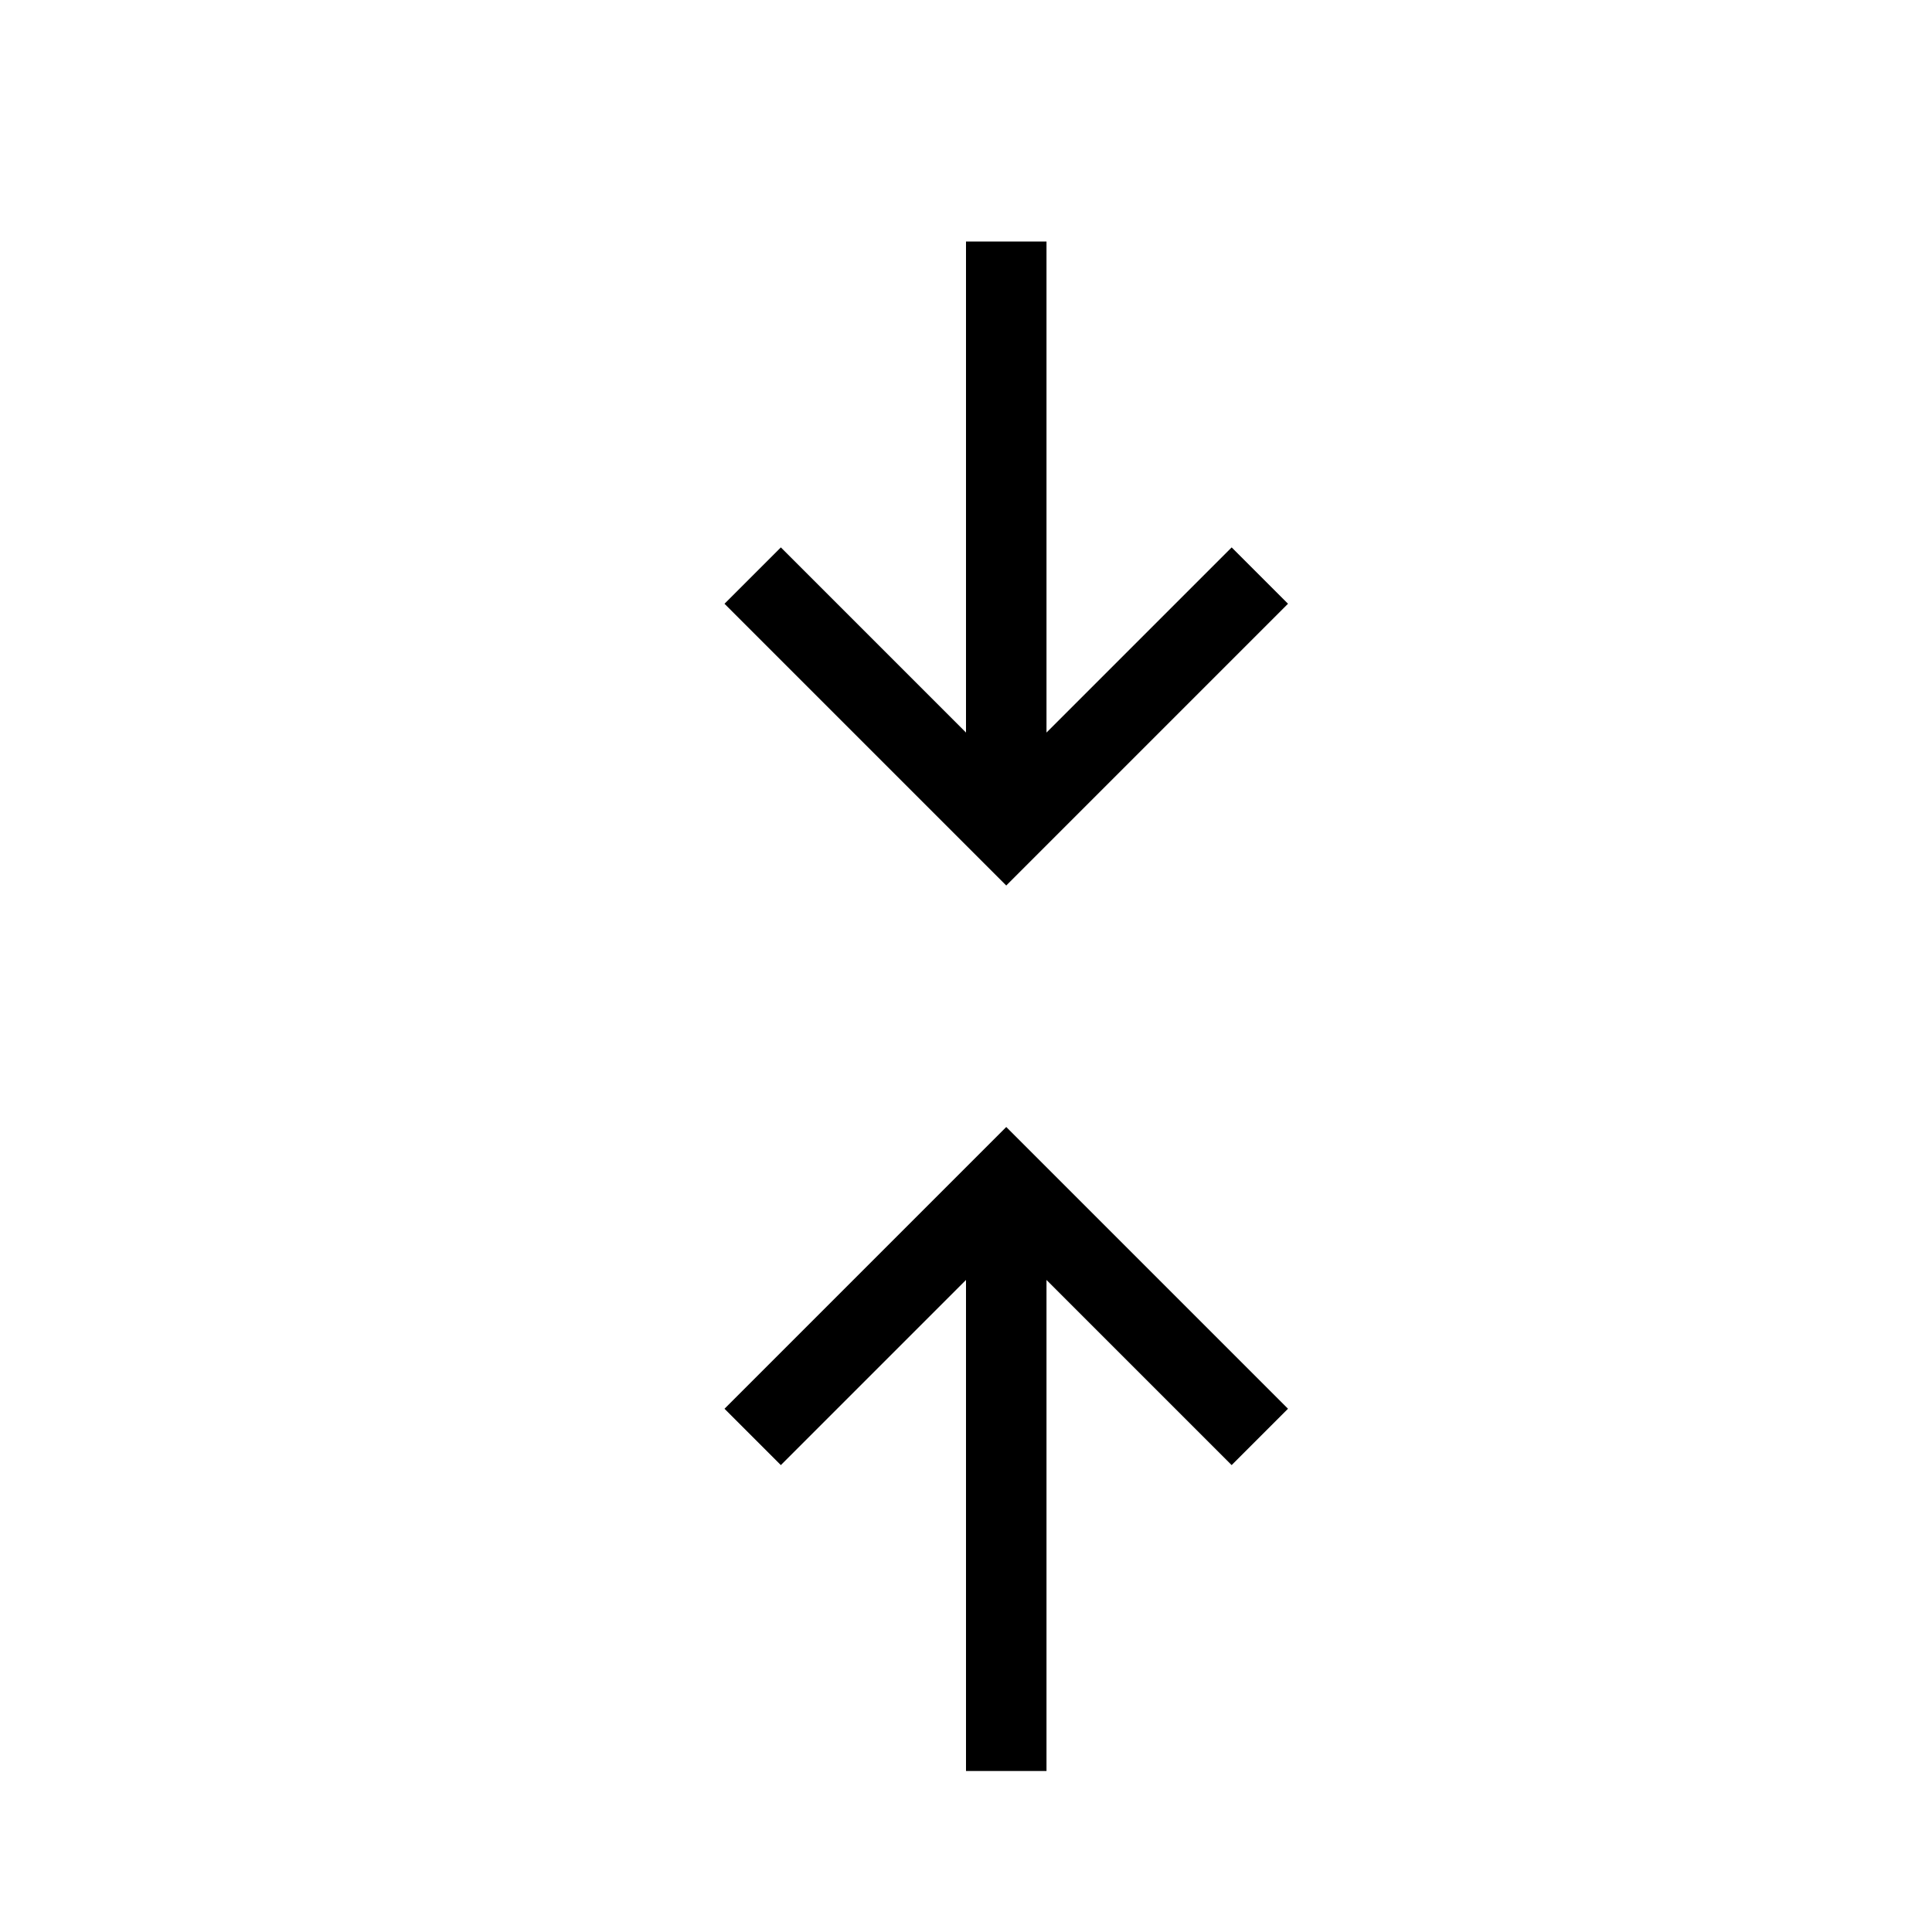
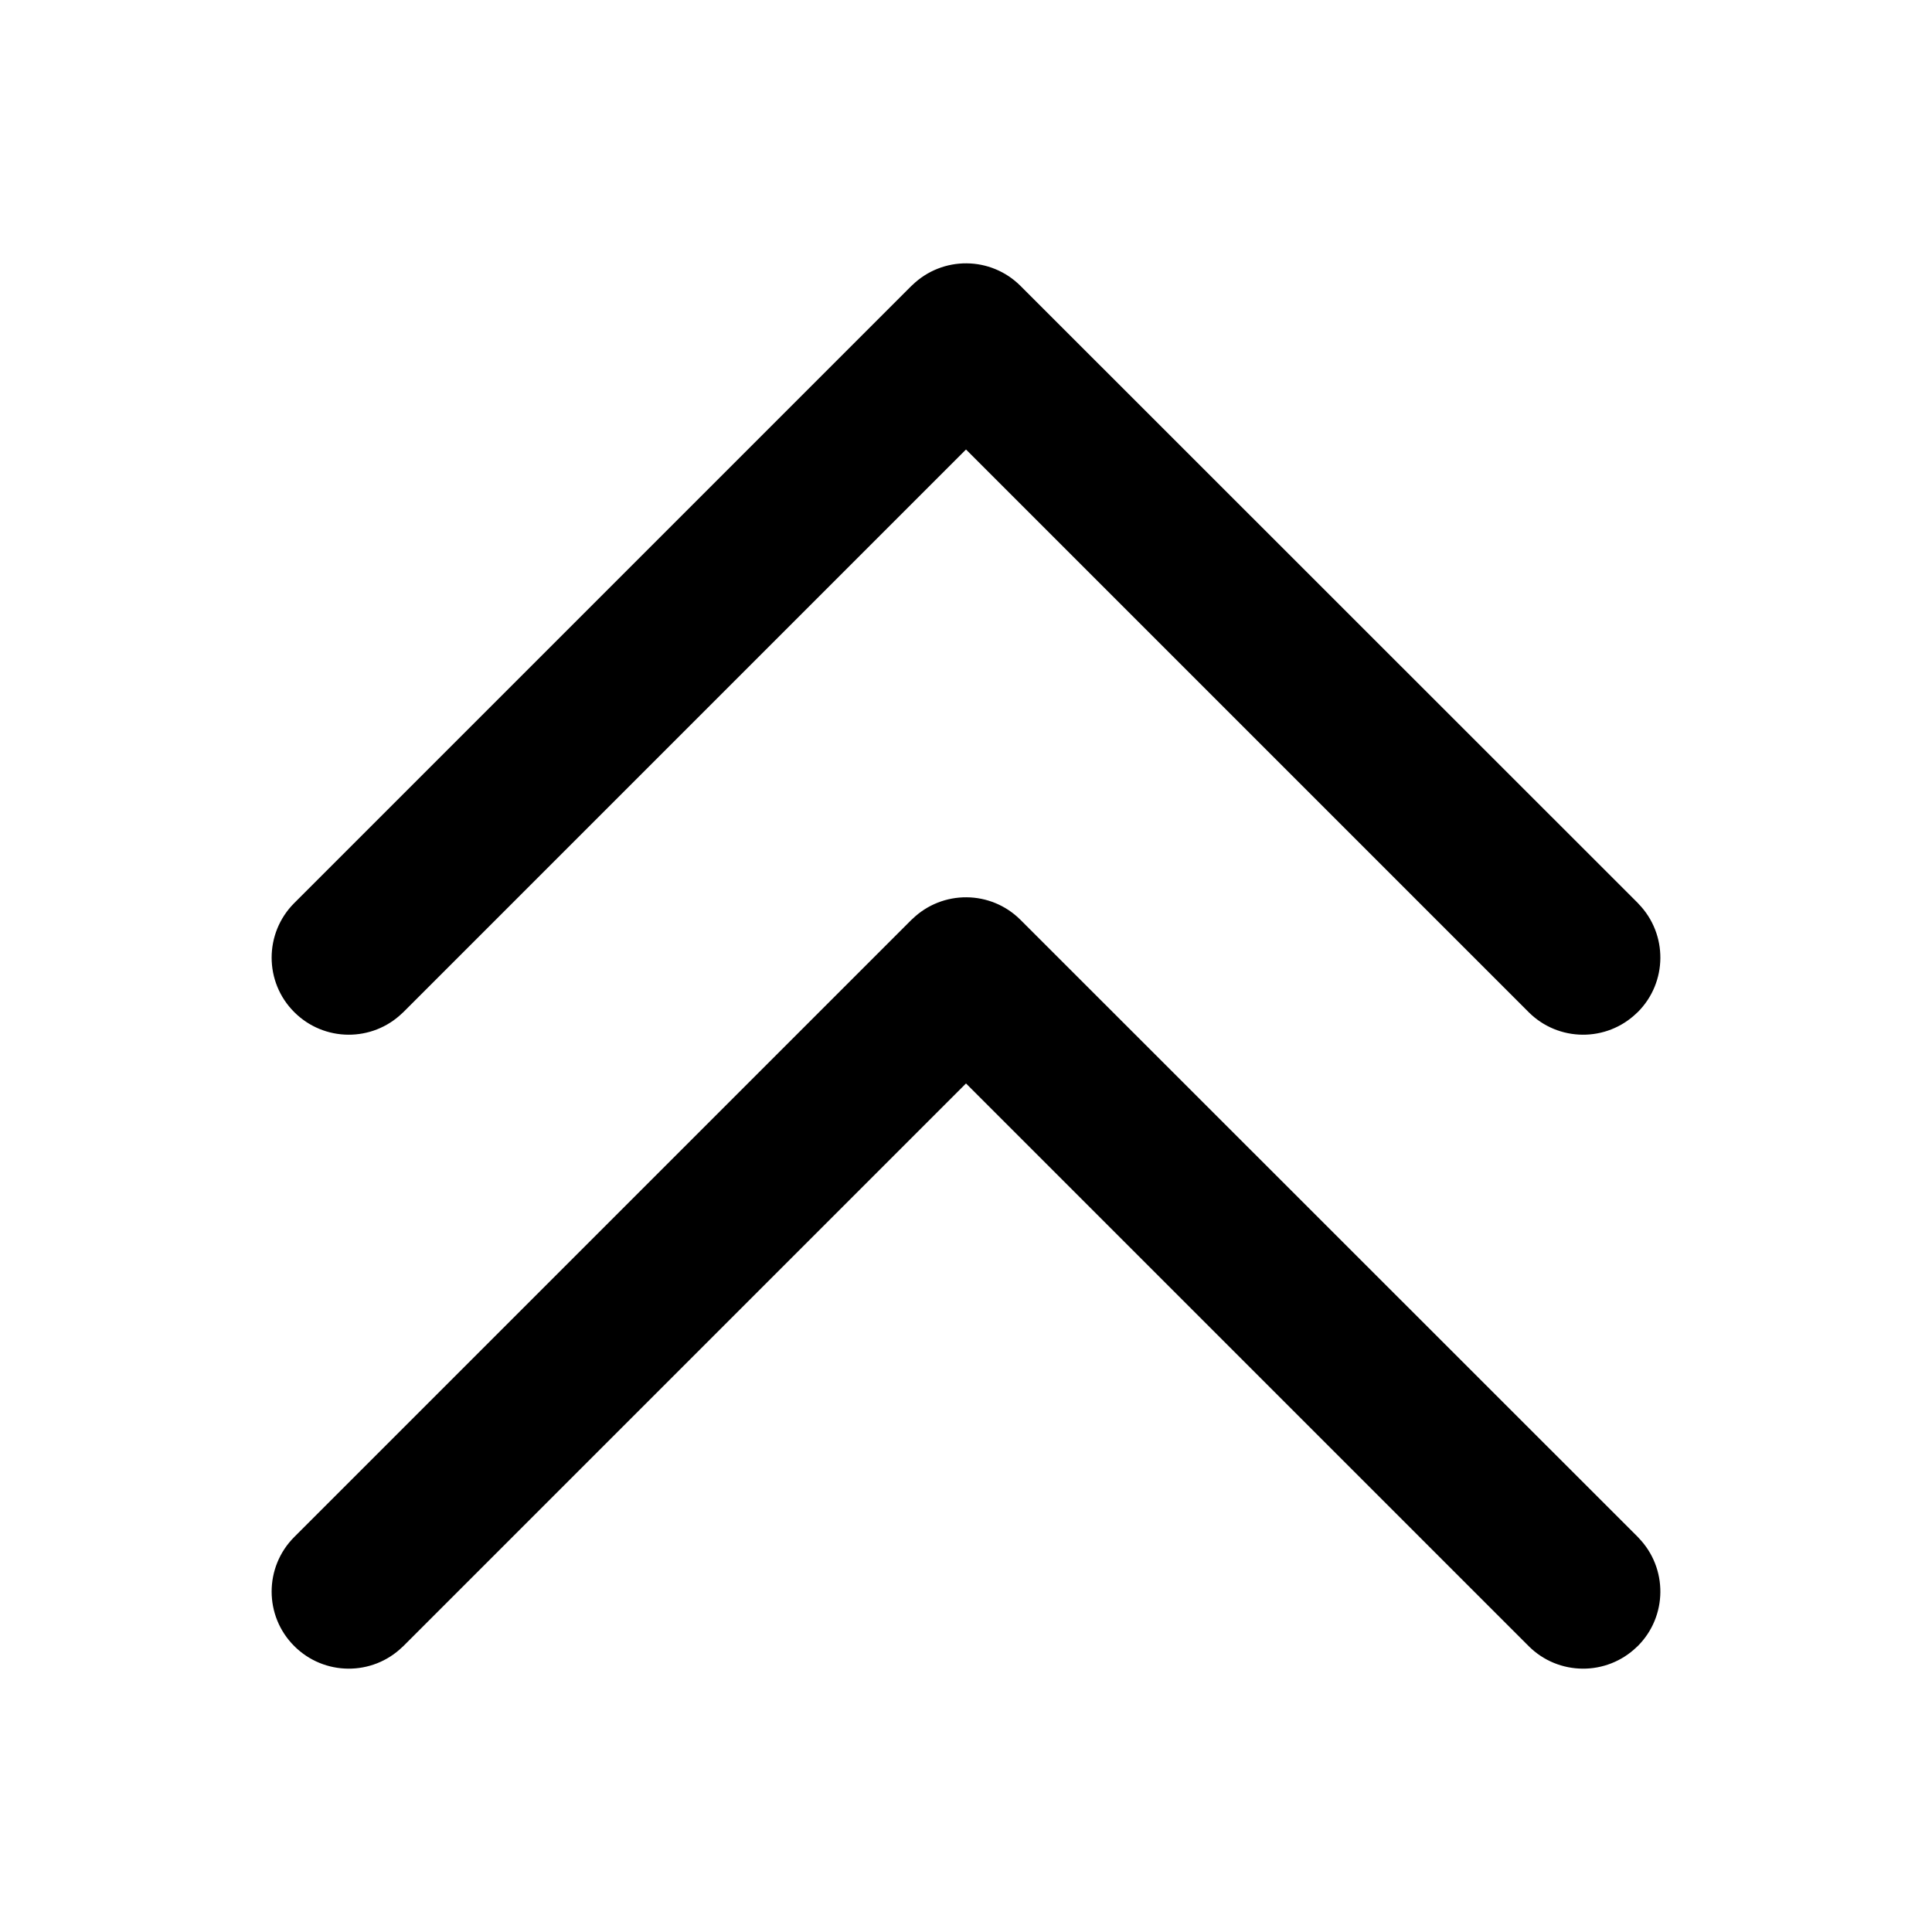
- <svg xmlns="http://www.w3.org/2000/svg" t="1710209408646" class="icon" viewBox="0 0 1024 1024" version="1.1" p-id="8175" width="64" height="64">
-   <path d="M554.667 388.267l98.133-98.133 29.867 29.867-149.333 149.333L384 320l29.867-29.867L512 388.267V128h42.667v260.267z m0 290.133V938.667h-42.667v-260.267l-98.133 98.133-29.867-29.867 149.333-149.333 149.333 149.333-29.867 29.867-98.133-98.133z" p-id="8176" />
+ <svg xmlns="http://www.w3.org/2000/svg" t="1710828399093" class="icon" viewBox="0 0 1024 1024" version="1.1" p-id="1313" width="64" height="64">
+   <path d="M155.954 478.642c-15.974 15.974-15.974 41.881 0 57.798a40.865 40.865 0 0 0 57.347 0.452l0.508-0.452 298.192-298.192 298.192 298.192a40.865 40.865 0 0 0 57.347 0.452l0.508-0.452a40.865 40.865 0 0 0 0.452-57.347l-0.452-0.508-327.147-327.034a40.865 40.865 0 0 0-57.347-0.452l-0.508 0.452L155.954 478.642z m0 336.009c-15.974 15.974-15.974 41.881 0 57.798a40.865 40.865 0 0 0 57.347 0.452l0.508-0.452 298.192-298.192 298.192 298.192a40.865 40.865 0 0 0 57.347 0.452l0.508-0.452a40.865 40.865 0 0 0 0.452-57.347l-0.452-0.508-327.147-327.034a40.865 40.865 0 0 0-57.347-0.452l-0.508 0.452-327.091 327.091z" p-id="1314" />
</svg>
